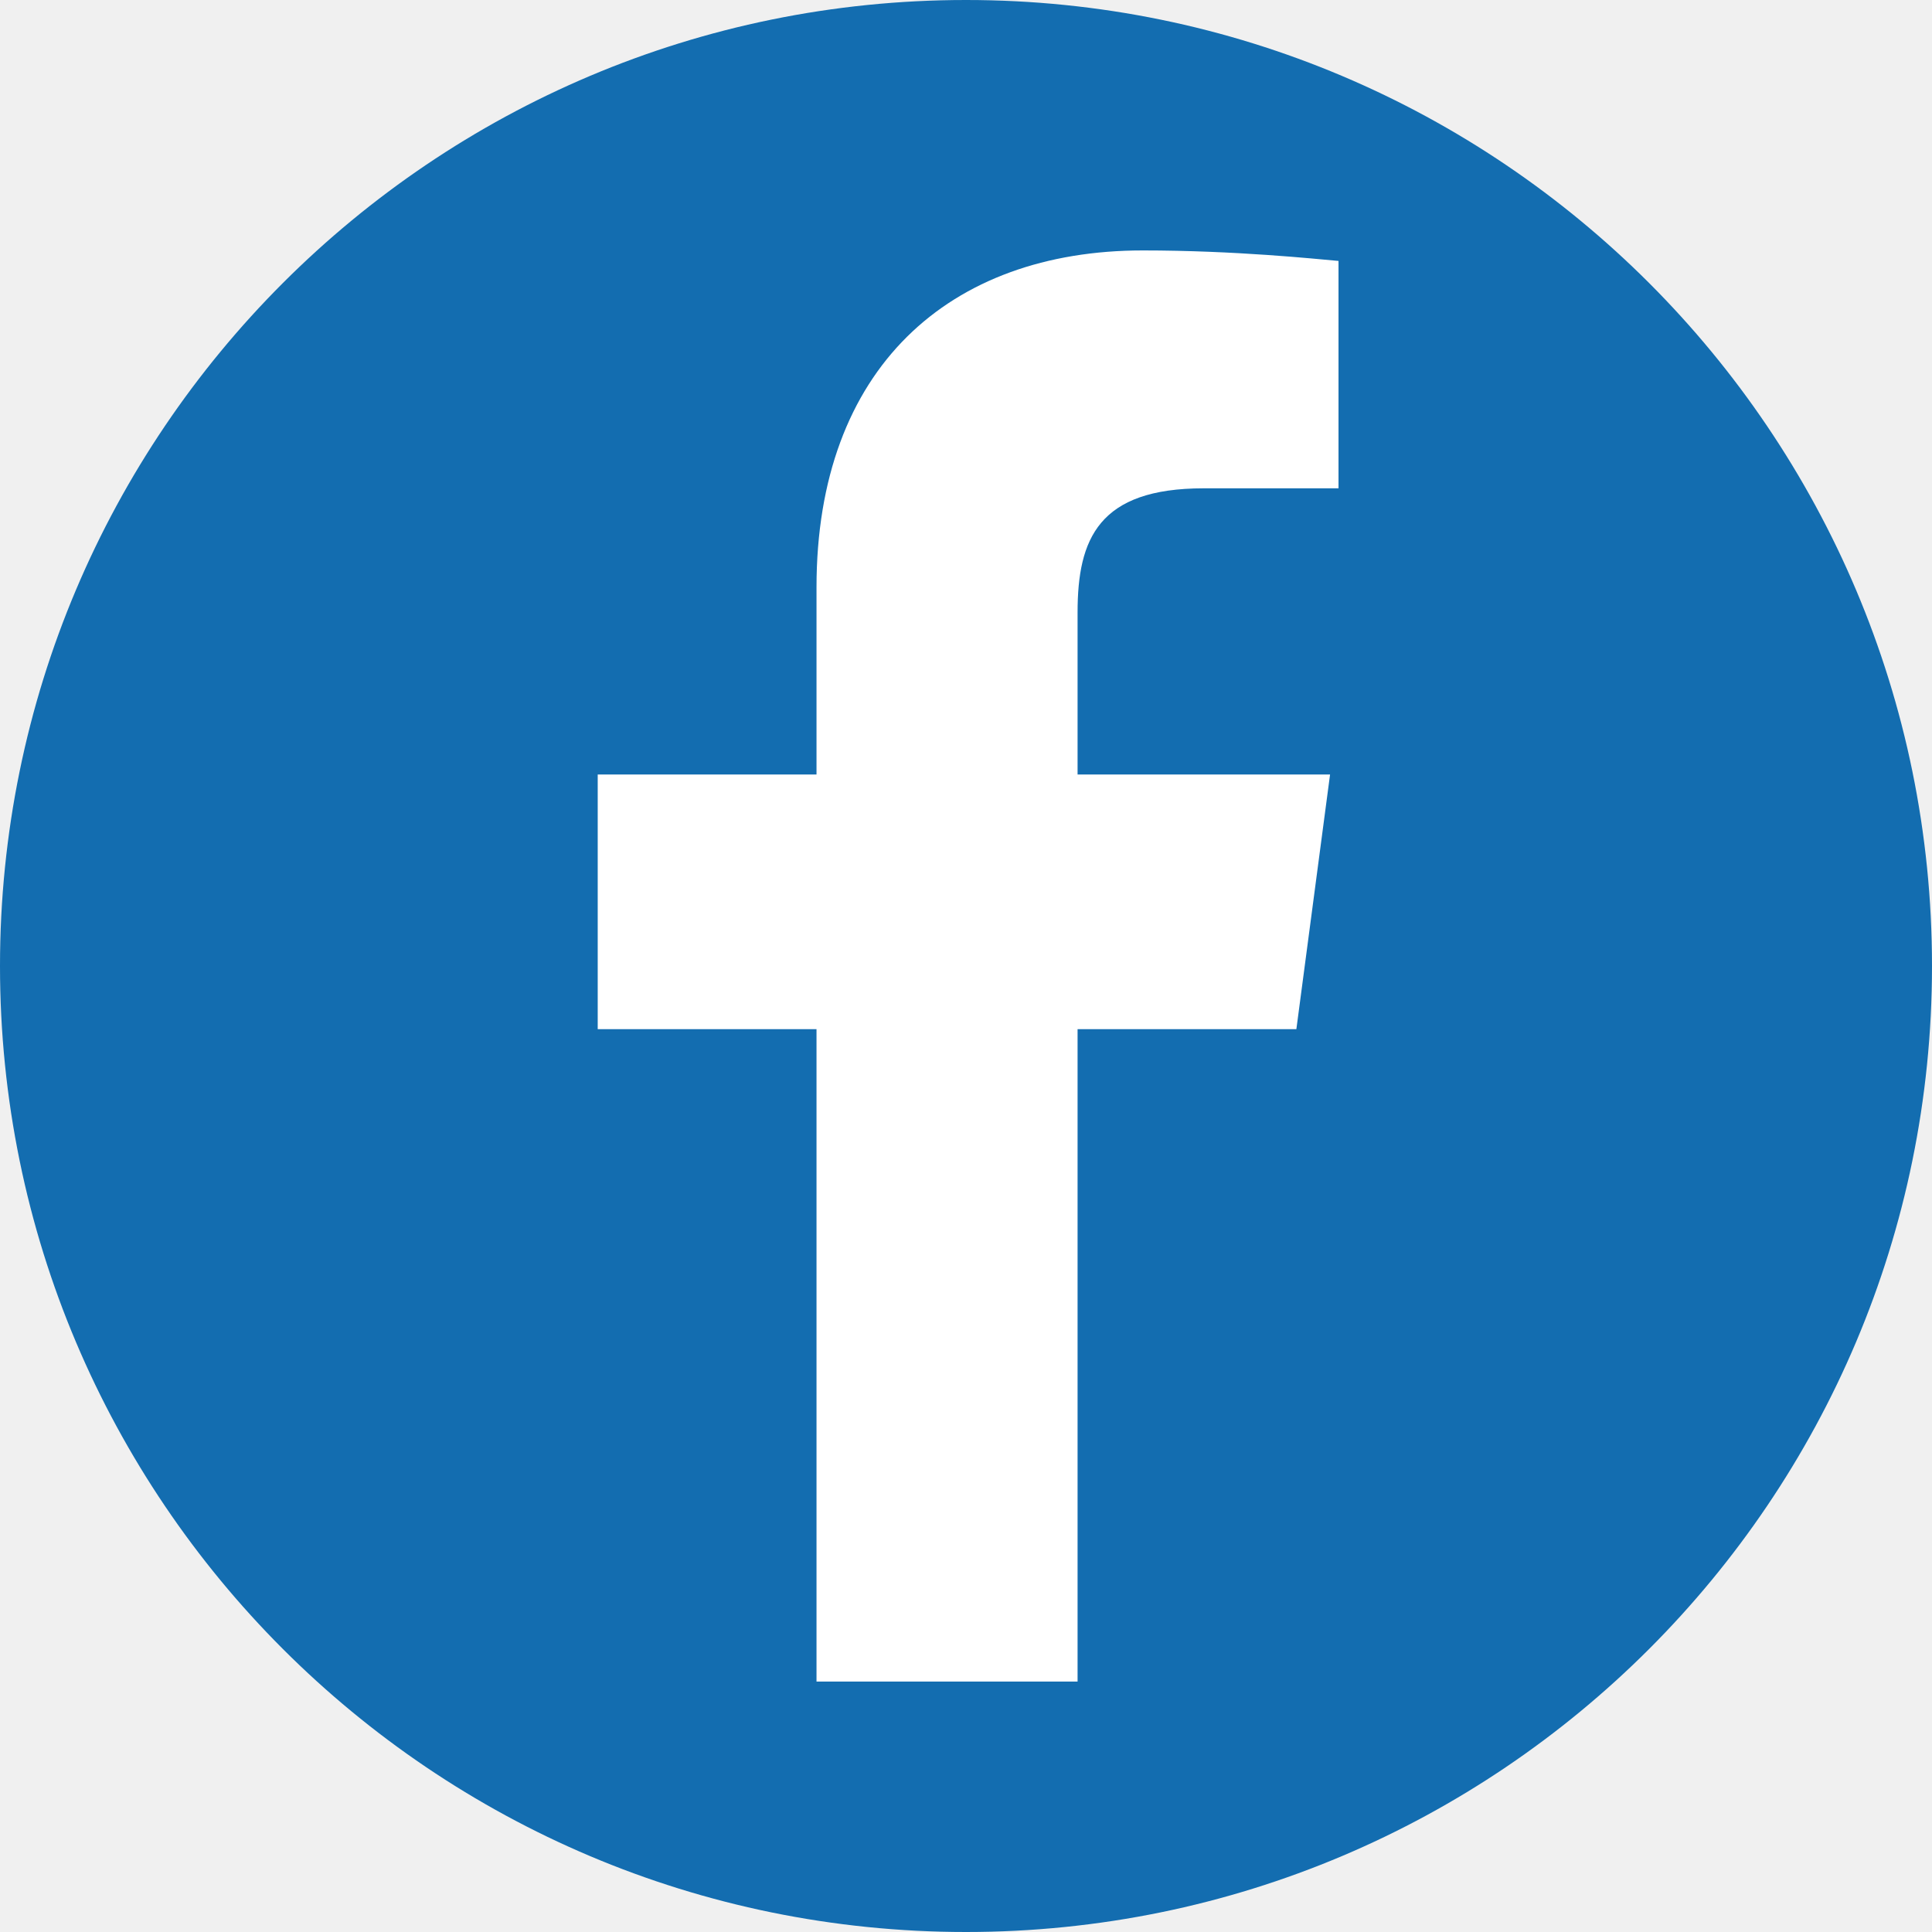
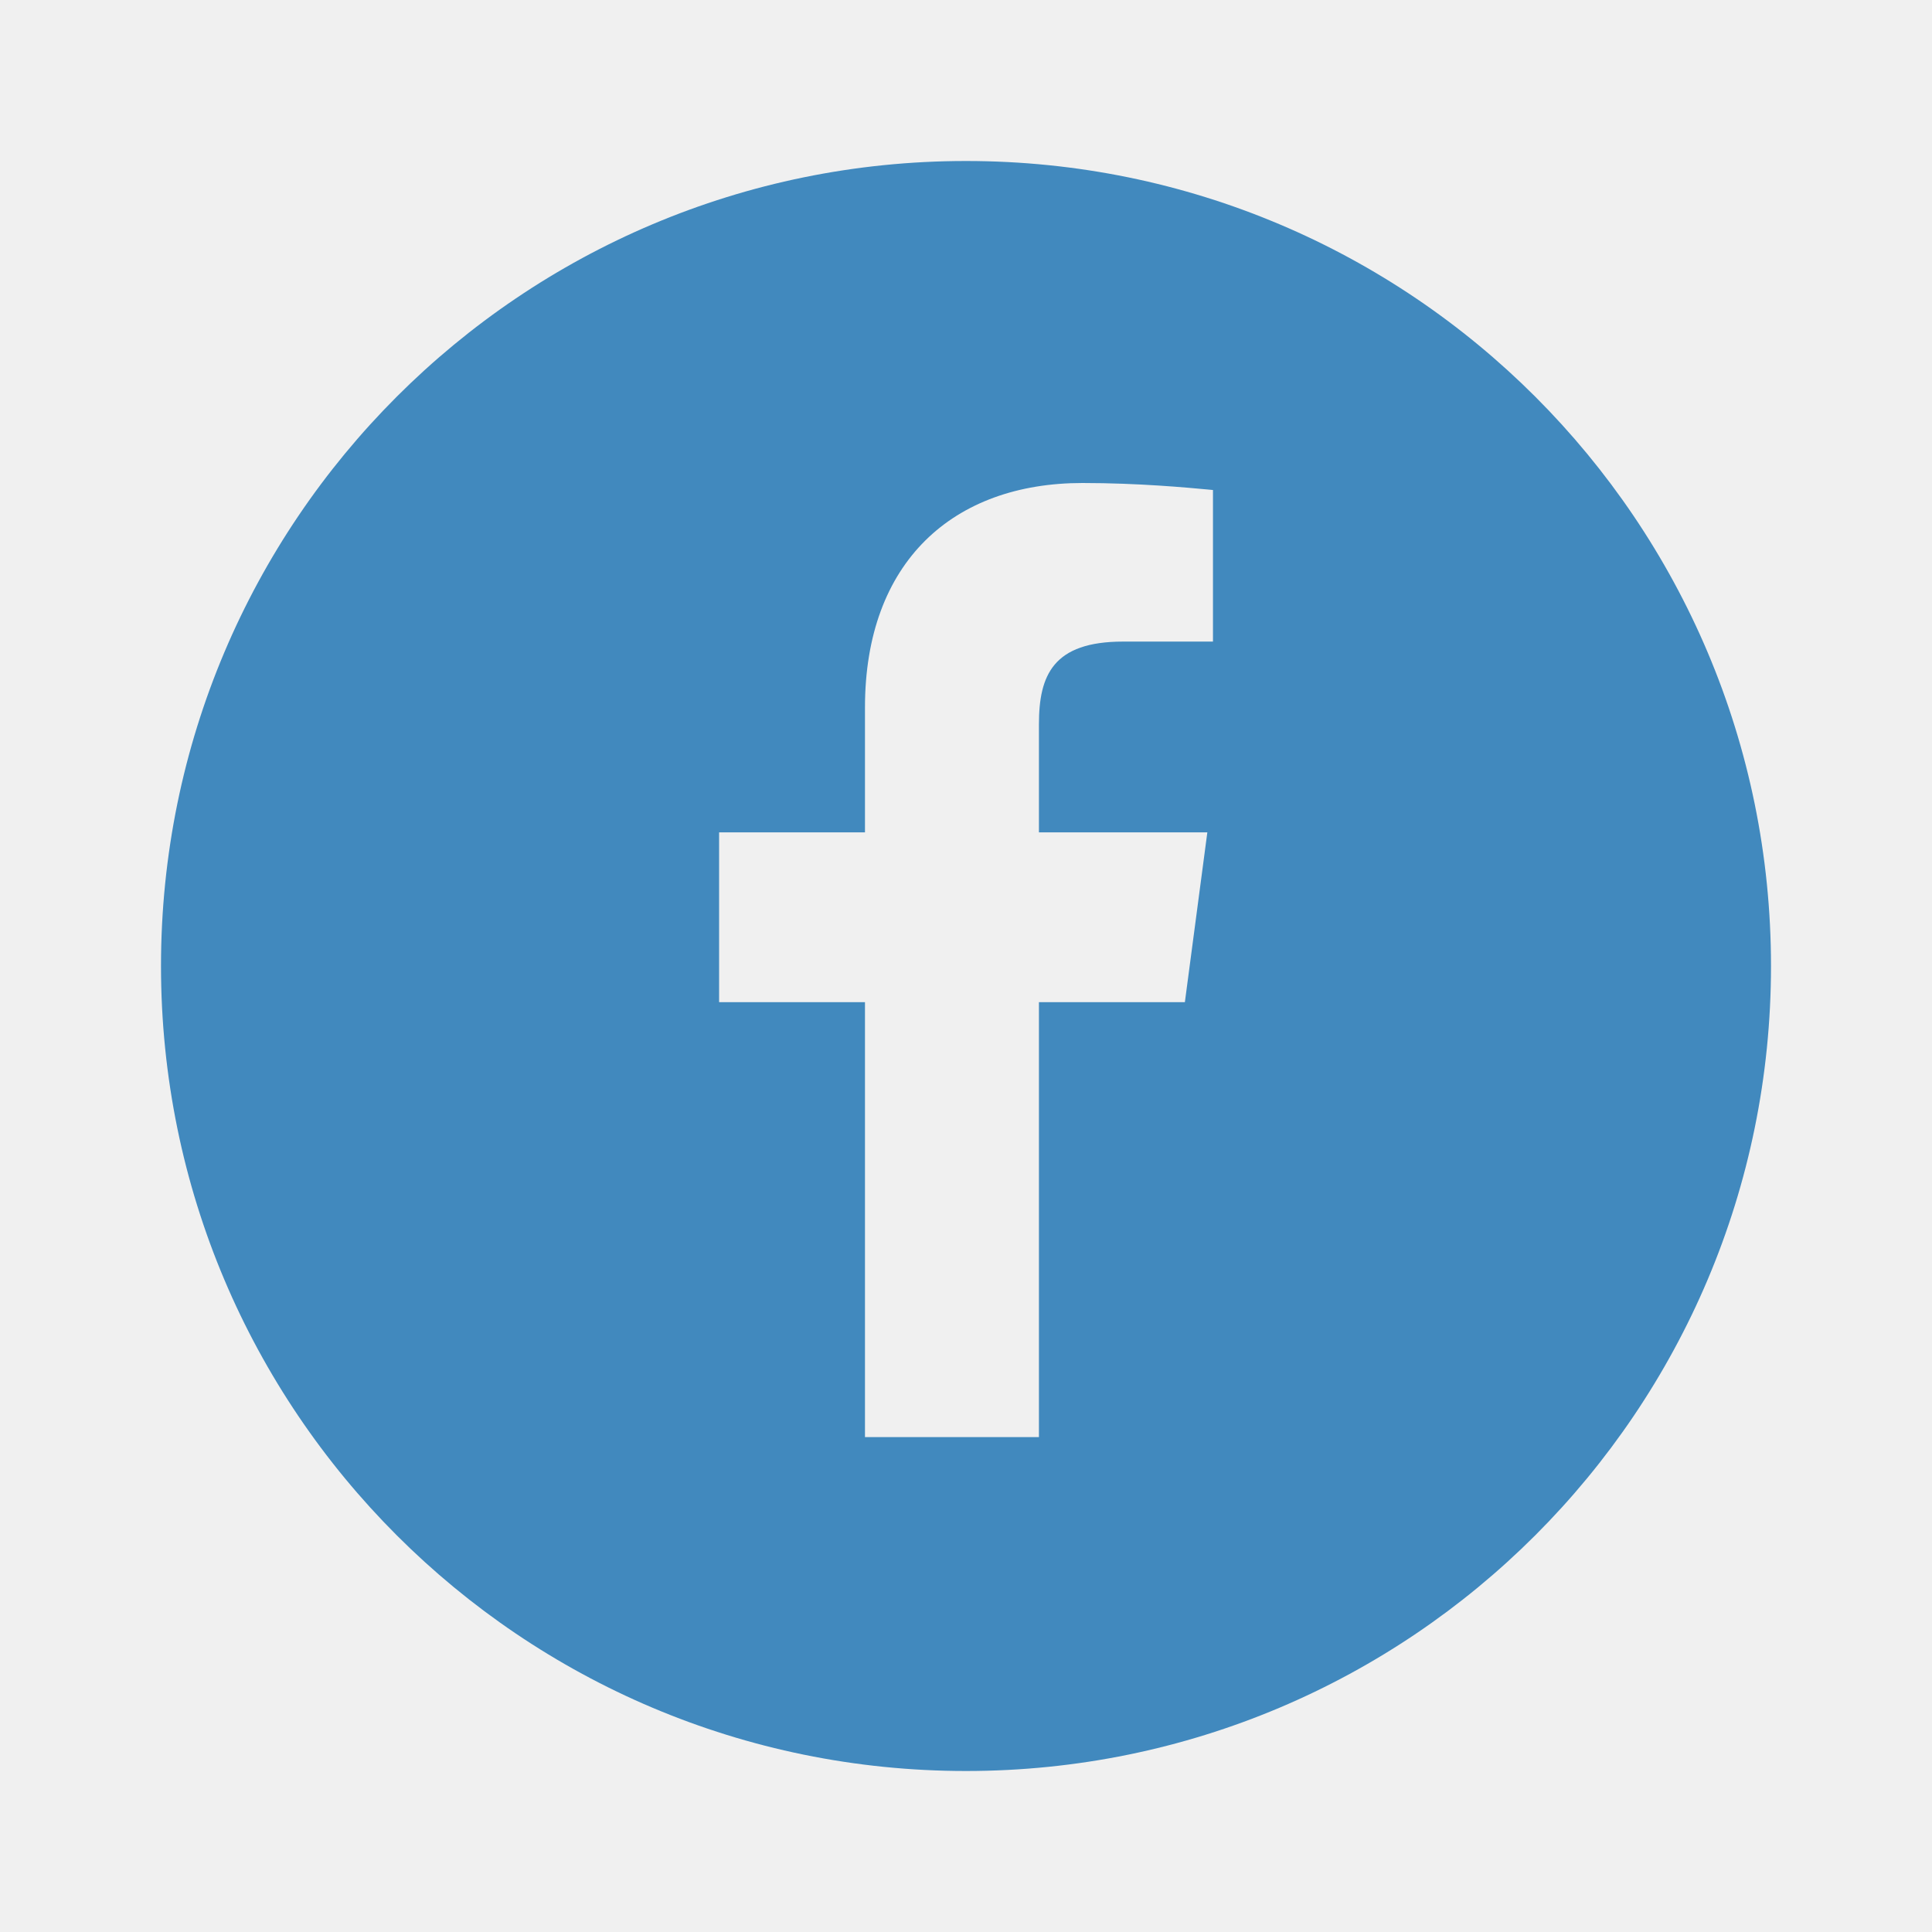
- <svg xmlns="http://www.w3.org/2000/svg" viewBox="0 0 16 16">
-   <path d="M8 16C12.418 16 16 12.418 16 8C16 3.582 12.418 0 8 0C3.582 0 0 3.582 0 8C0 12.418 3.582 16 8 16Z" fill="#136DB0" />
-   <path d="M8.924 13.926V8.523H10.736L11.015 6.414H8.924V5.072C8.924 4.462 9.098 4.044 9.969 4.044H11.085V2.161C10.893 2.144 10.231 2.074 9.464 2.074C7.861 2.074 6.762 3.05 6.762 4.863V6.414H4.95V8.523H6.762V13.926H8.924Z" fill="white" />
+ <svg xmlns="http://www.w3.org/2000/svg" viewBox="0 0 24 24">
+   <path fill-rule="evenodd" clip-rule="evenodd" d="M22 12C22 17.525 17.525 22 12 22C6.475 22 2 17.525 2 12C2 6.475 6.475 2 12 2C17.525 2 22 6.475 22 12ZM12.906 12.449V17.852H10.745V12.449H8.933V10.34H10.745V8.789C10.745 6.976 11.843 6 13.447 6C14.145 6 14.757 6.058 15.005 6.081C15.03 6.084 15.051 6.086 15.068 6.087V7.97H13.952C13.081 7.97 12.906 8.388 12.906 8.998V10.34H14.998L14.719 12.449H12.906Z" fill="#4189BE" />
</svg>
